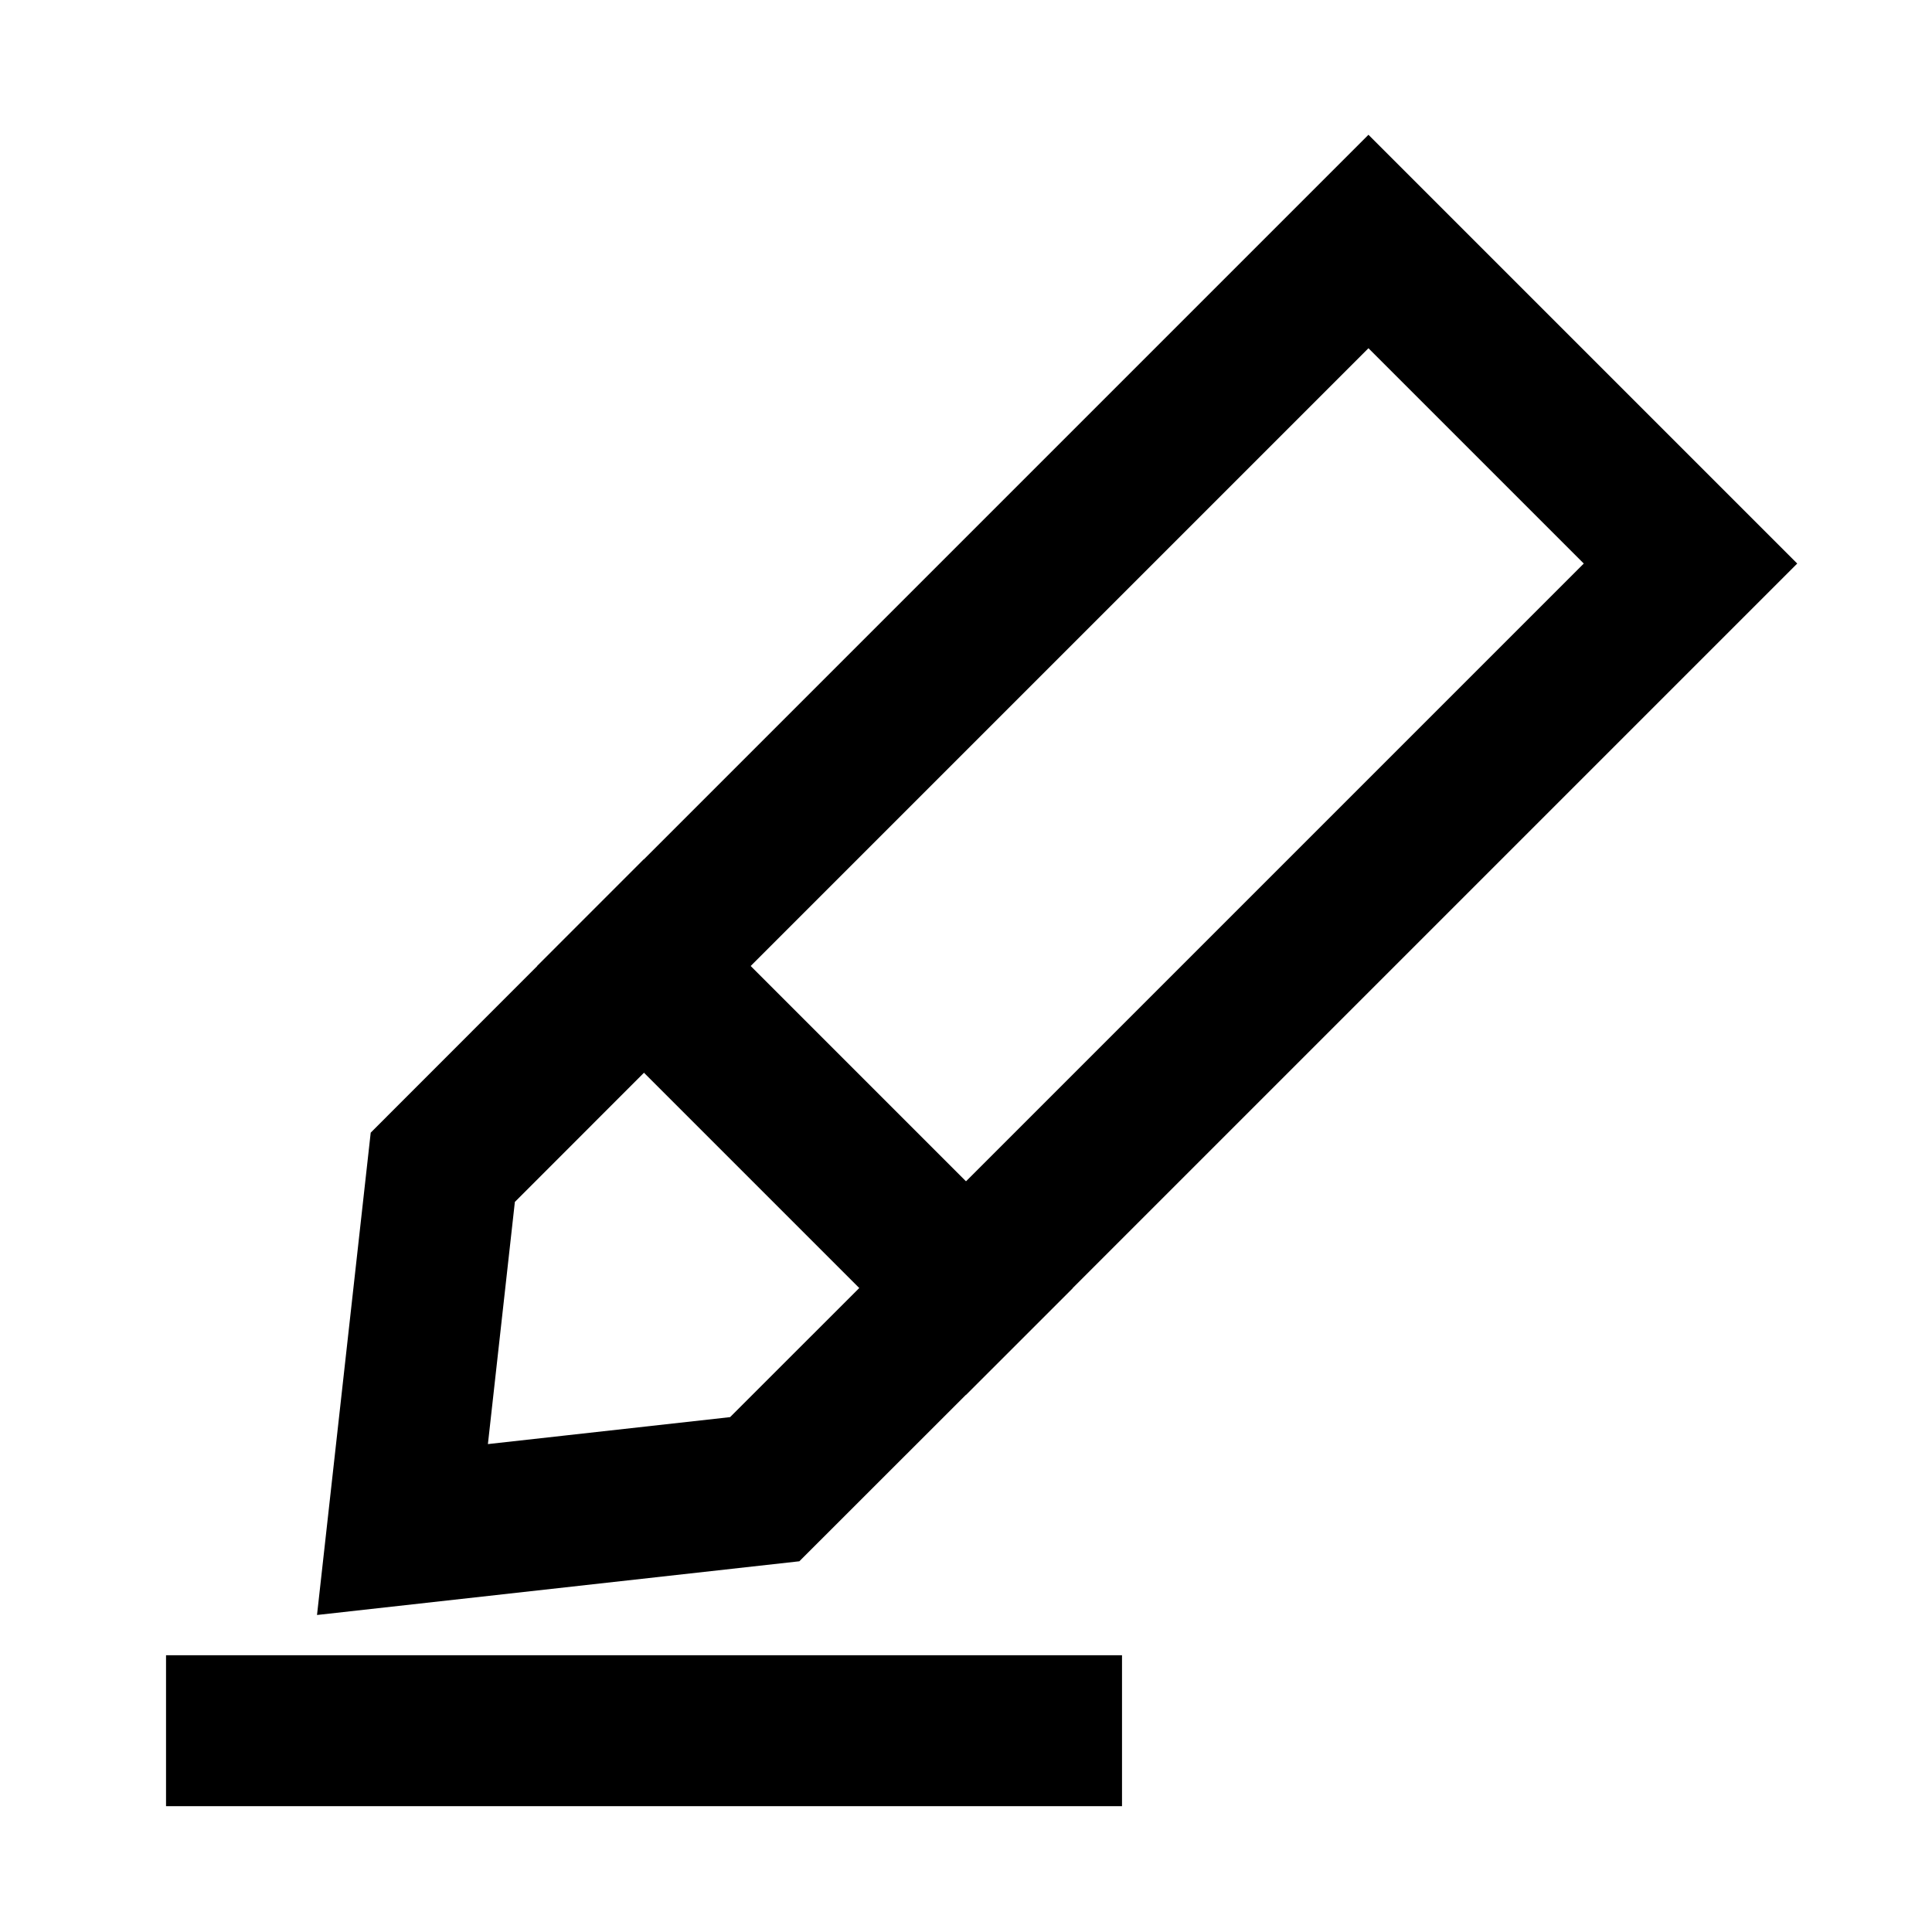
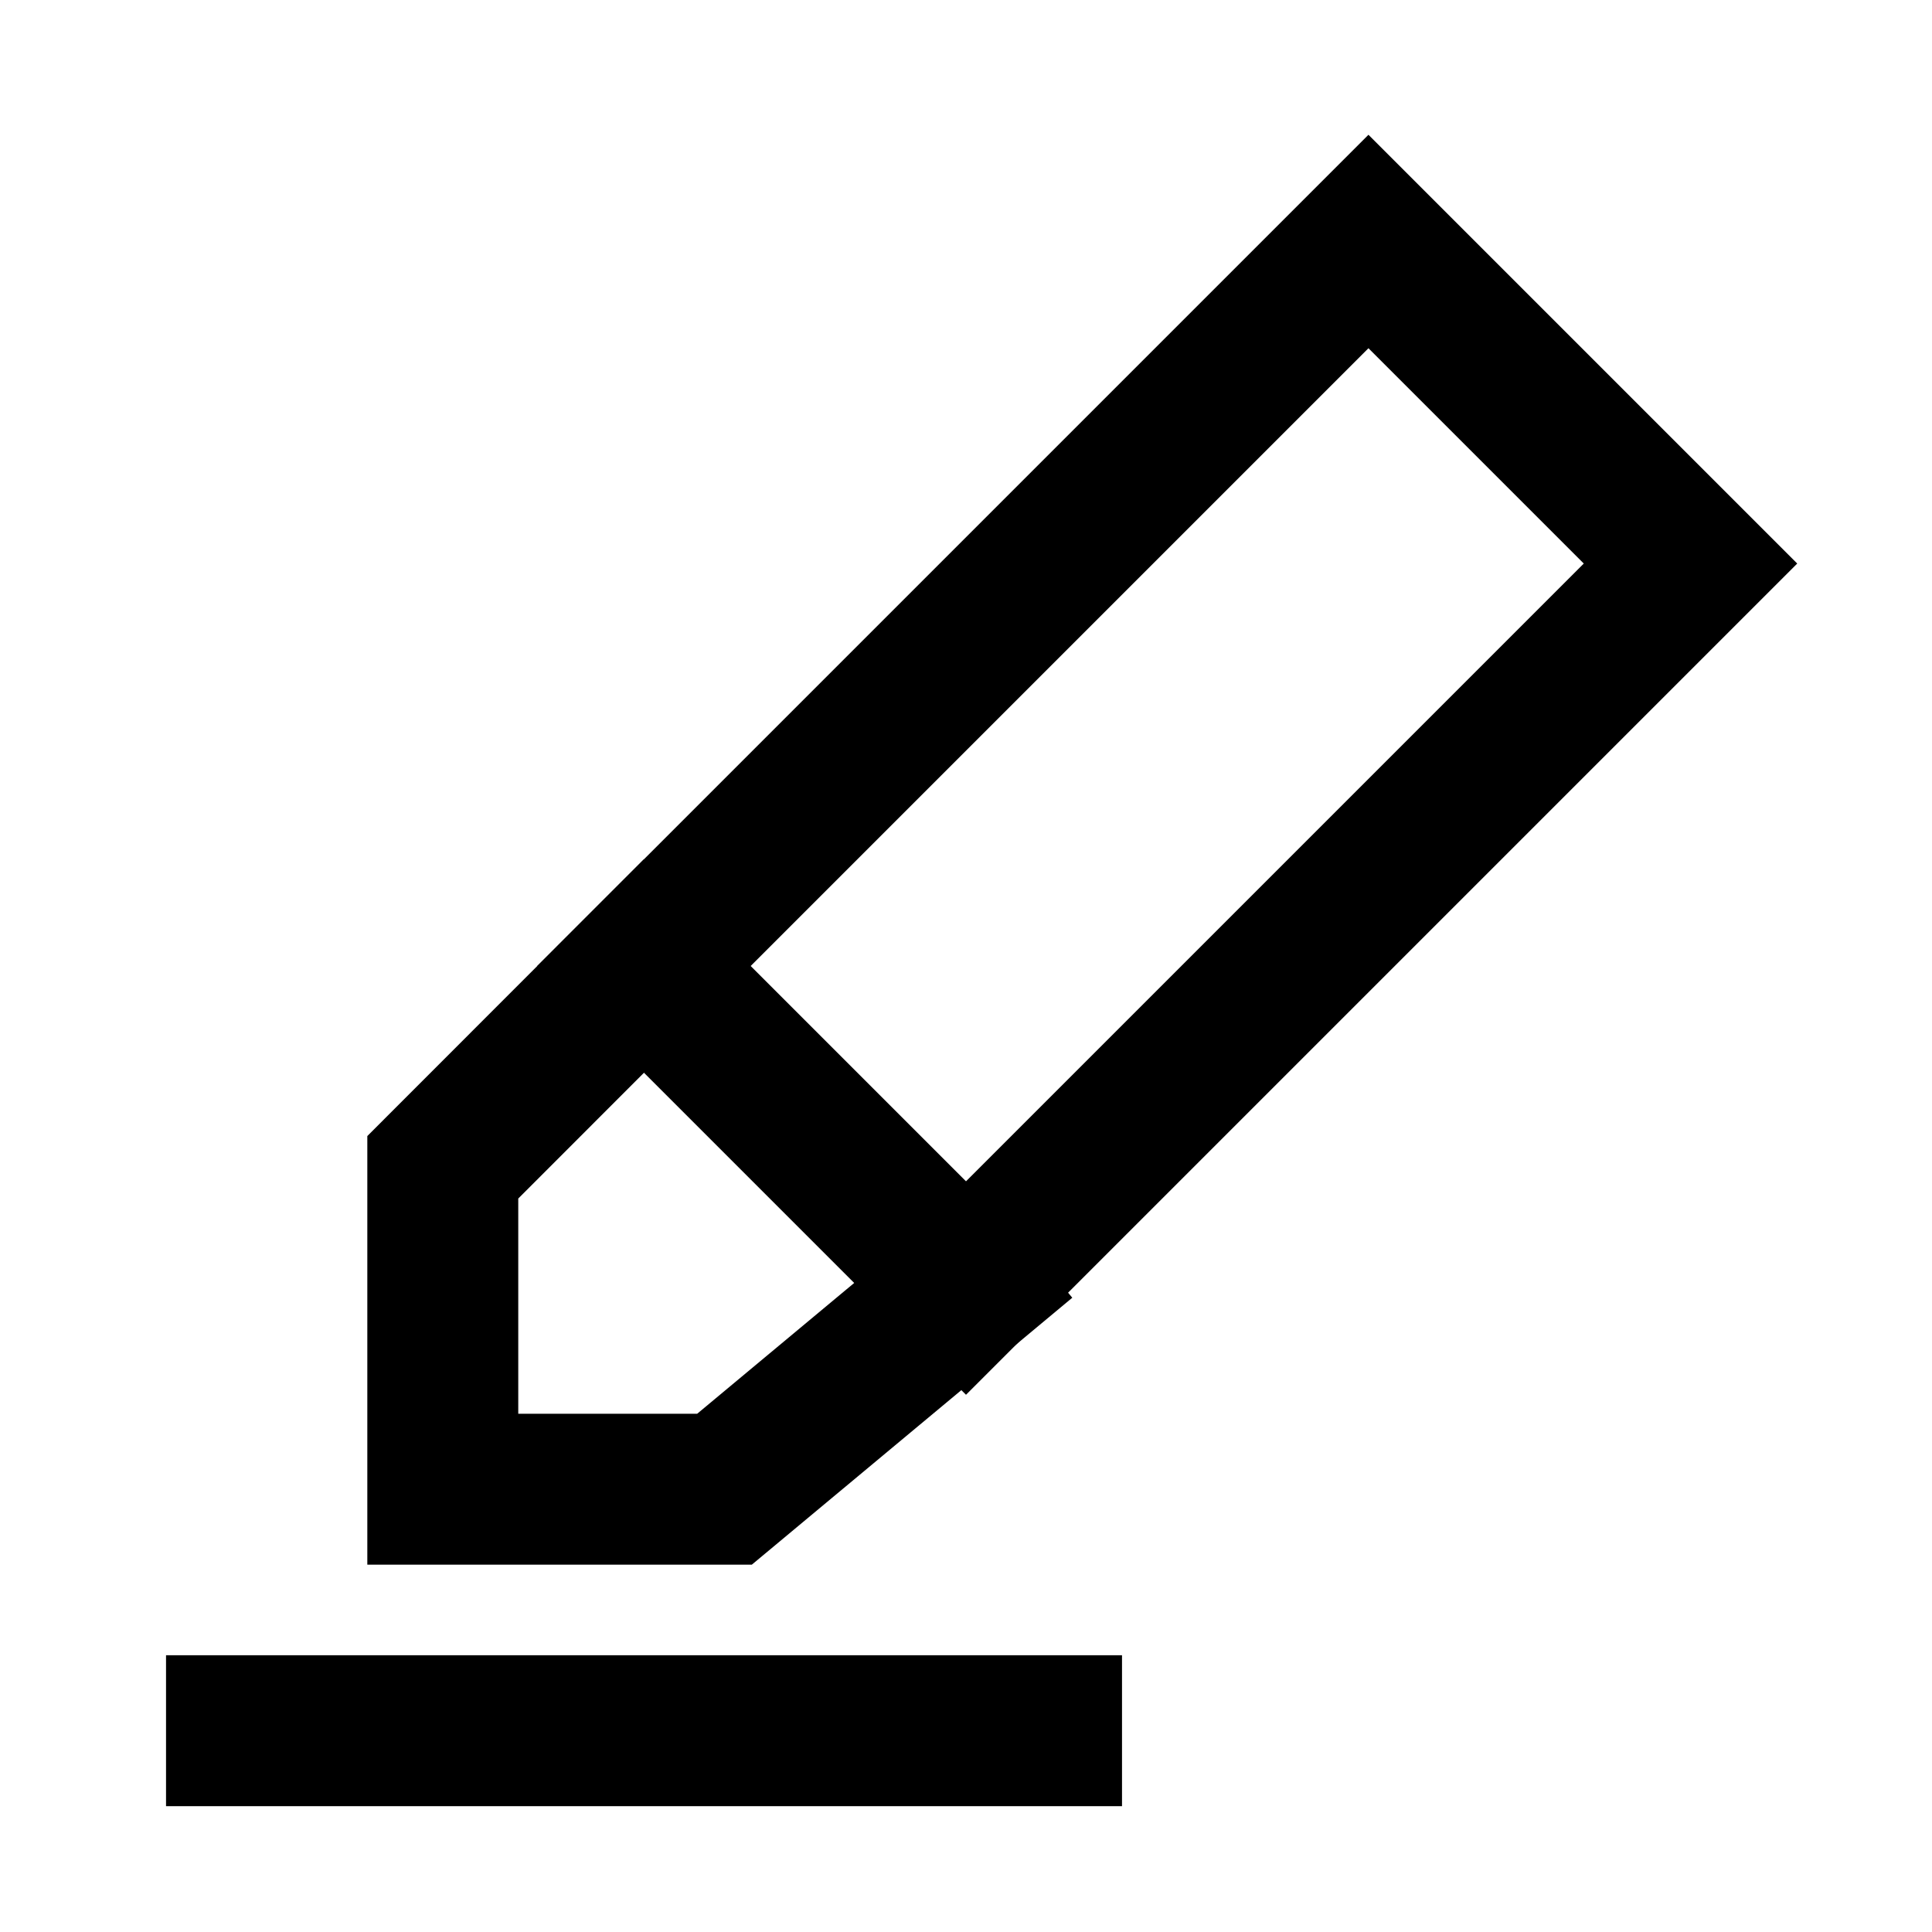
<svg xmlns="http://www.w3.org/2000/svg" width="16" height="16" viewBox="0 0 16 16" fill="none" stroke="currentColor" color="currentColor" stroke-width="1.25" stroke-linecap="square" stroke-linejoin="miter" stroke-miterlimit="3" focusable="false" aria-hidden="true">
  <path d="M5.333 8L11.333 2L14 4.667L8 10.667Z" />
-   <path d="M5.333 8L3.667 9.667L3.333 12.667L6.333 12.333L8 10.667" />
+   <path d="M5.333 8L3.667 9.667L3.667 12.333L6 12.333L8 10.667" />
  <path d="M2 14.333L8.667 14.333" />
</svg>
